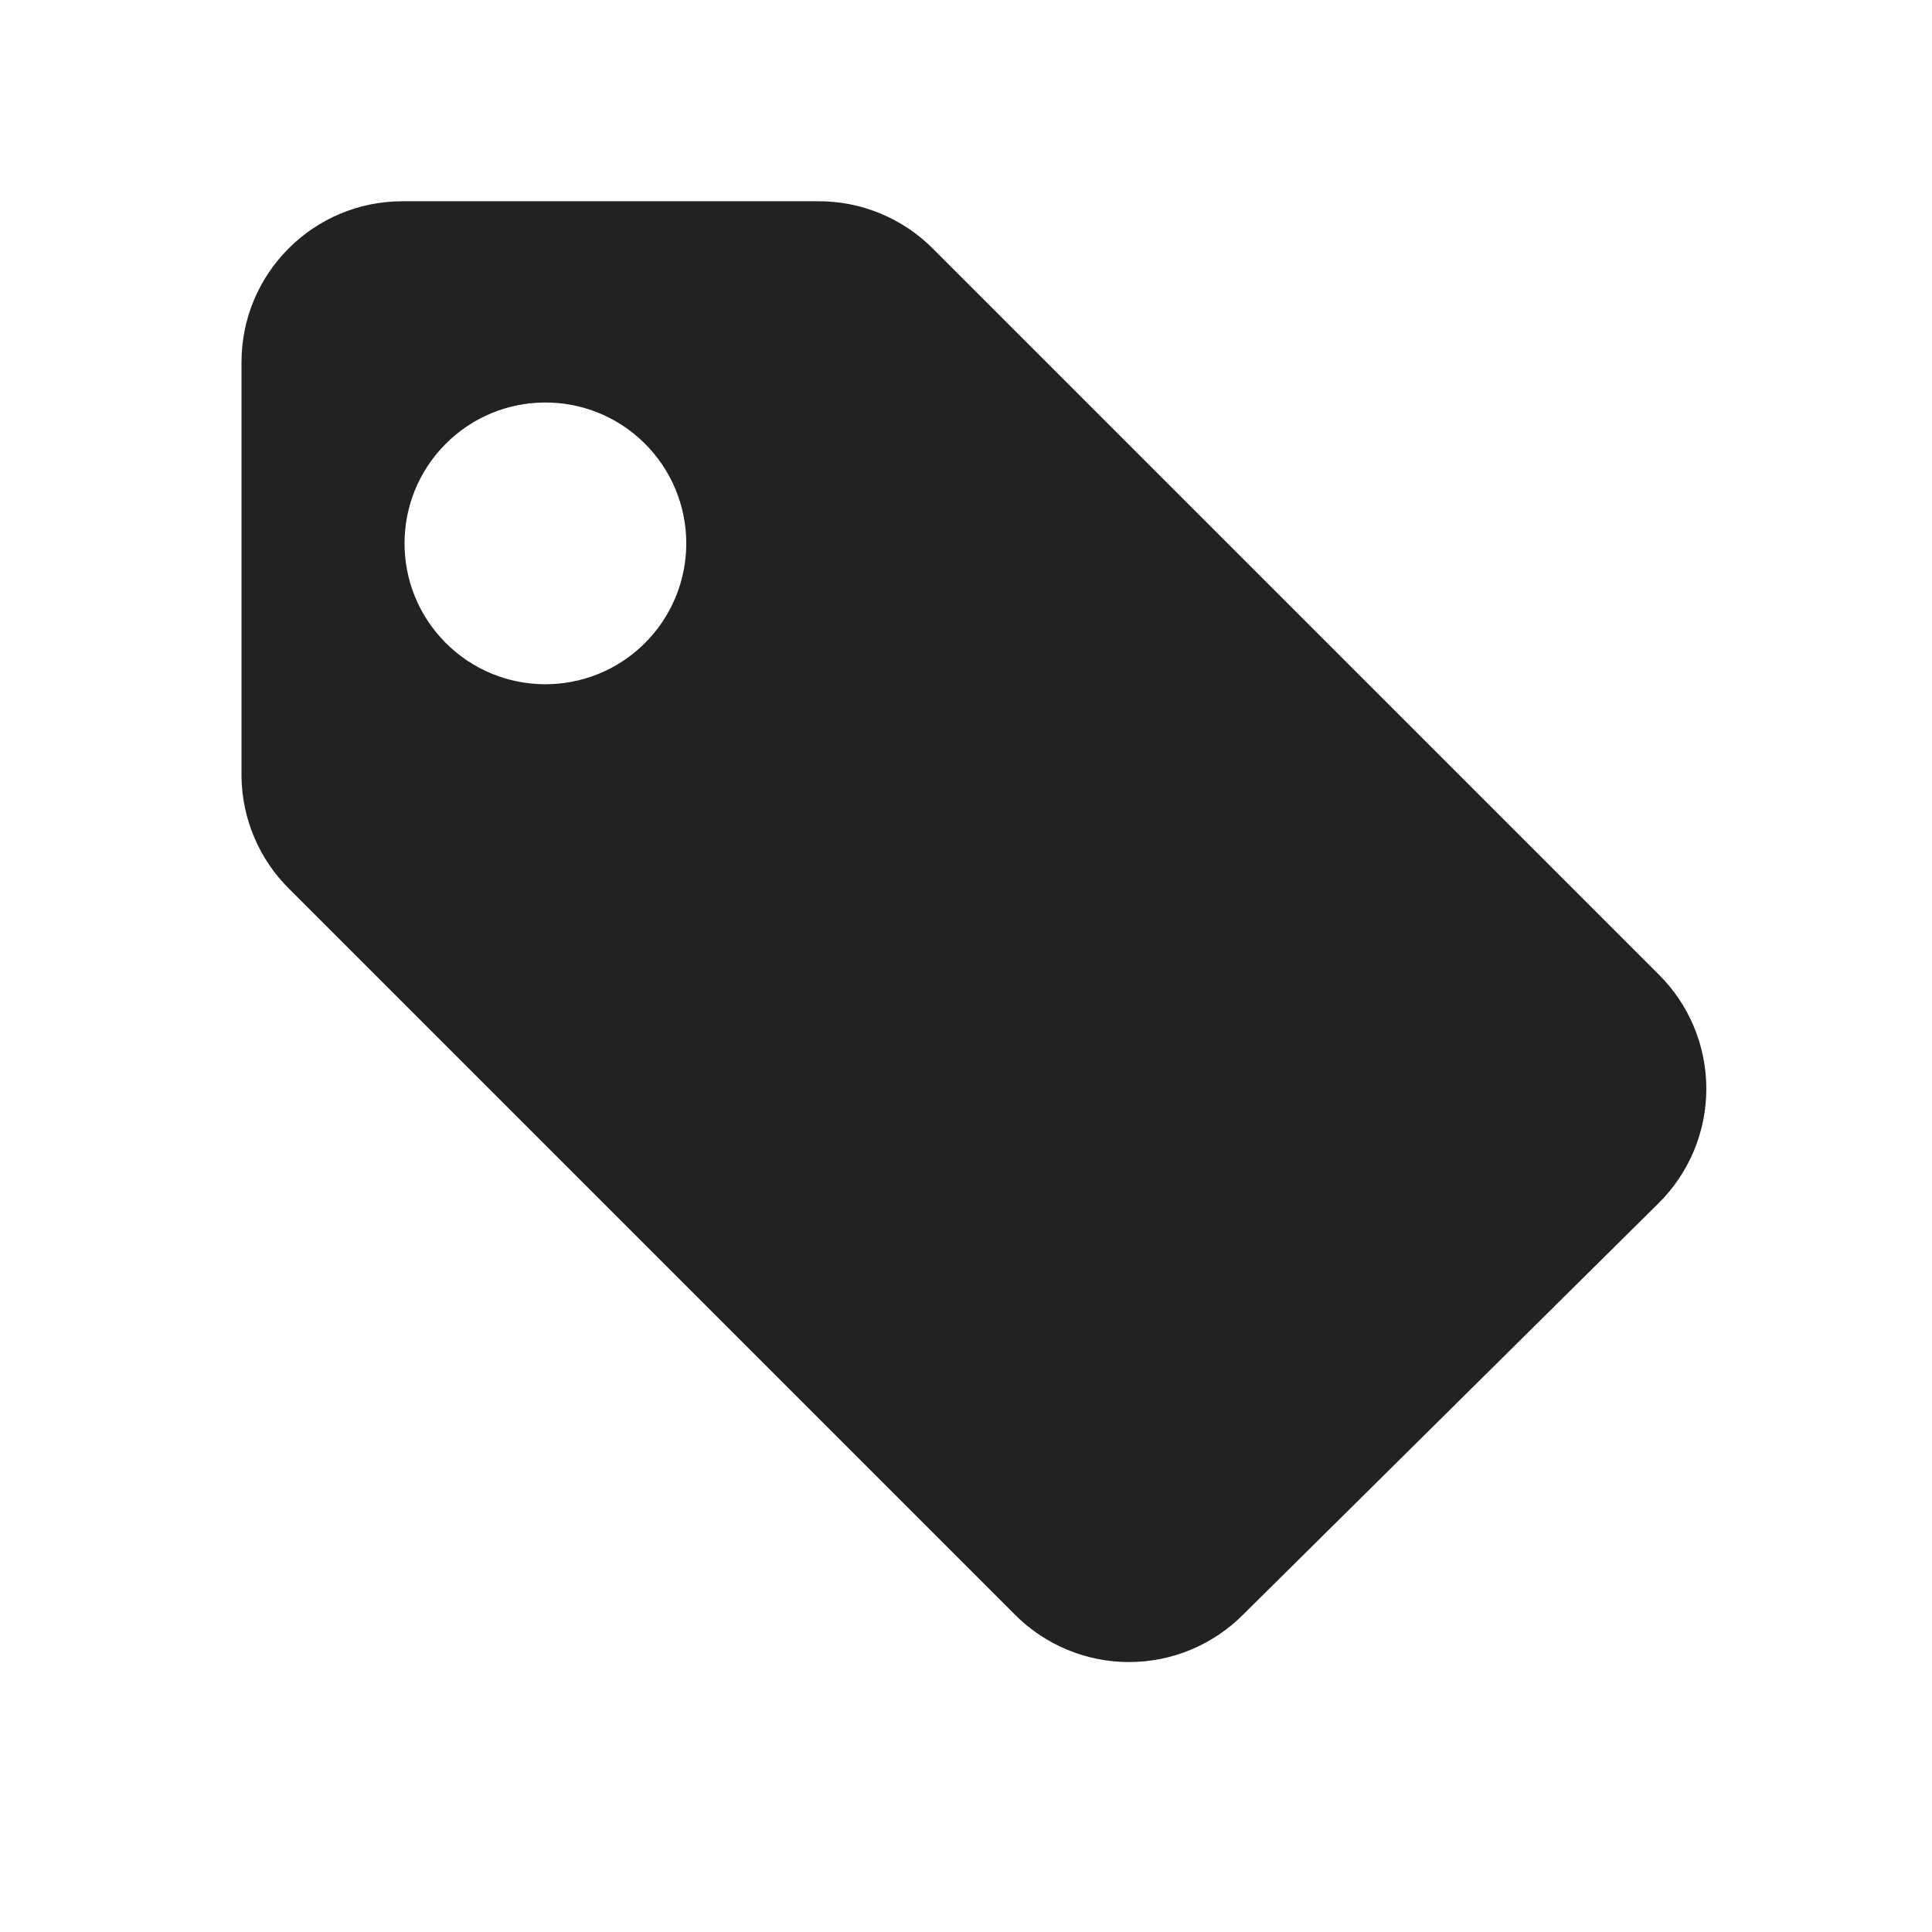
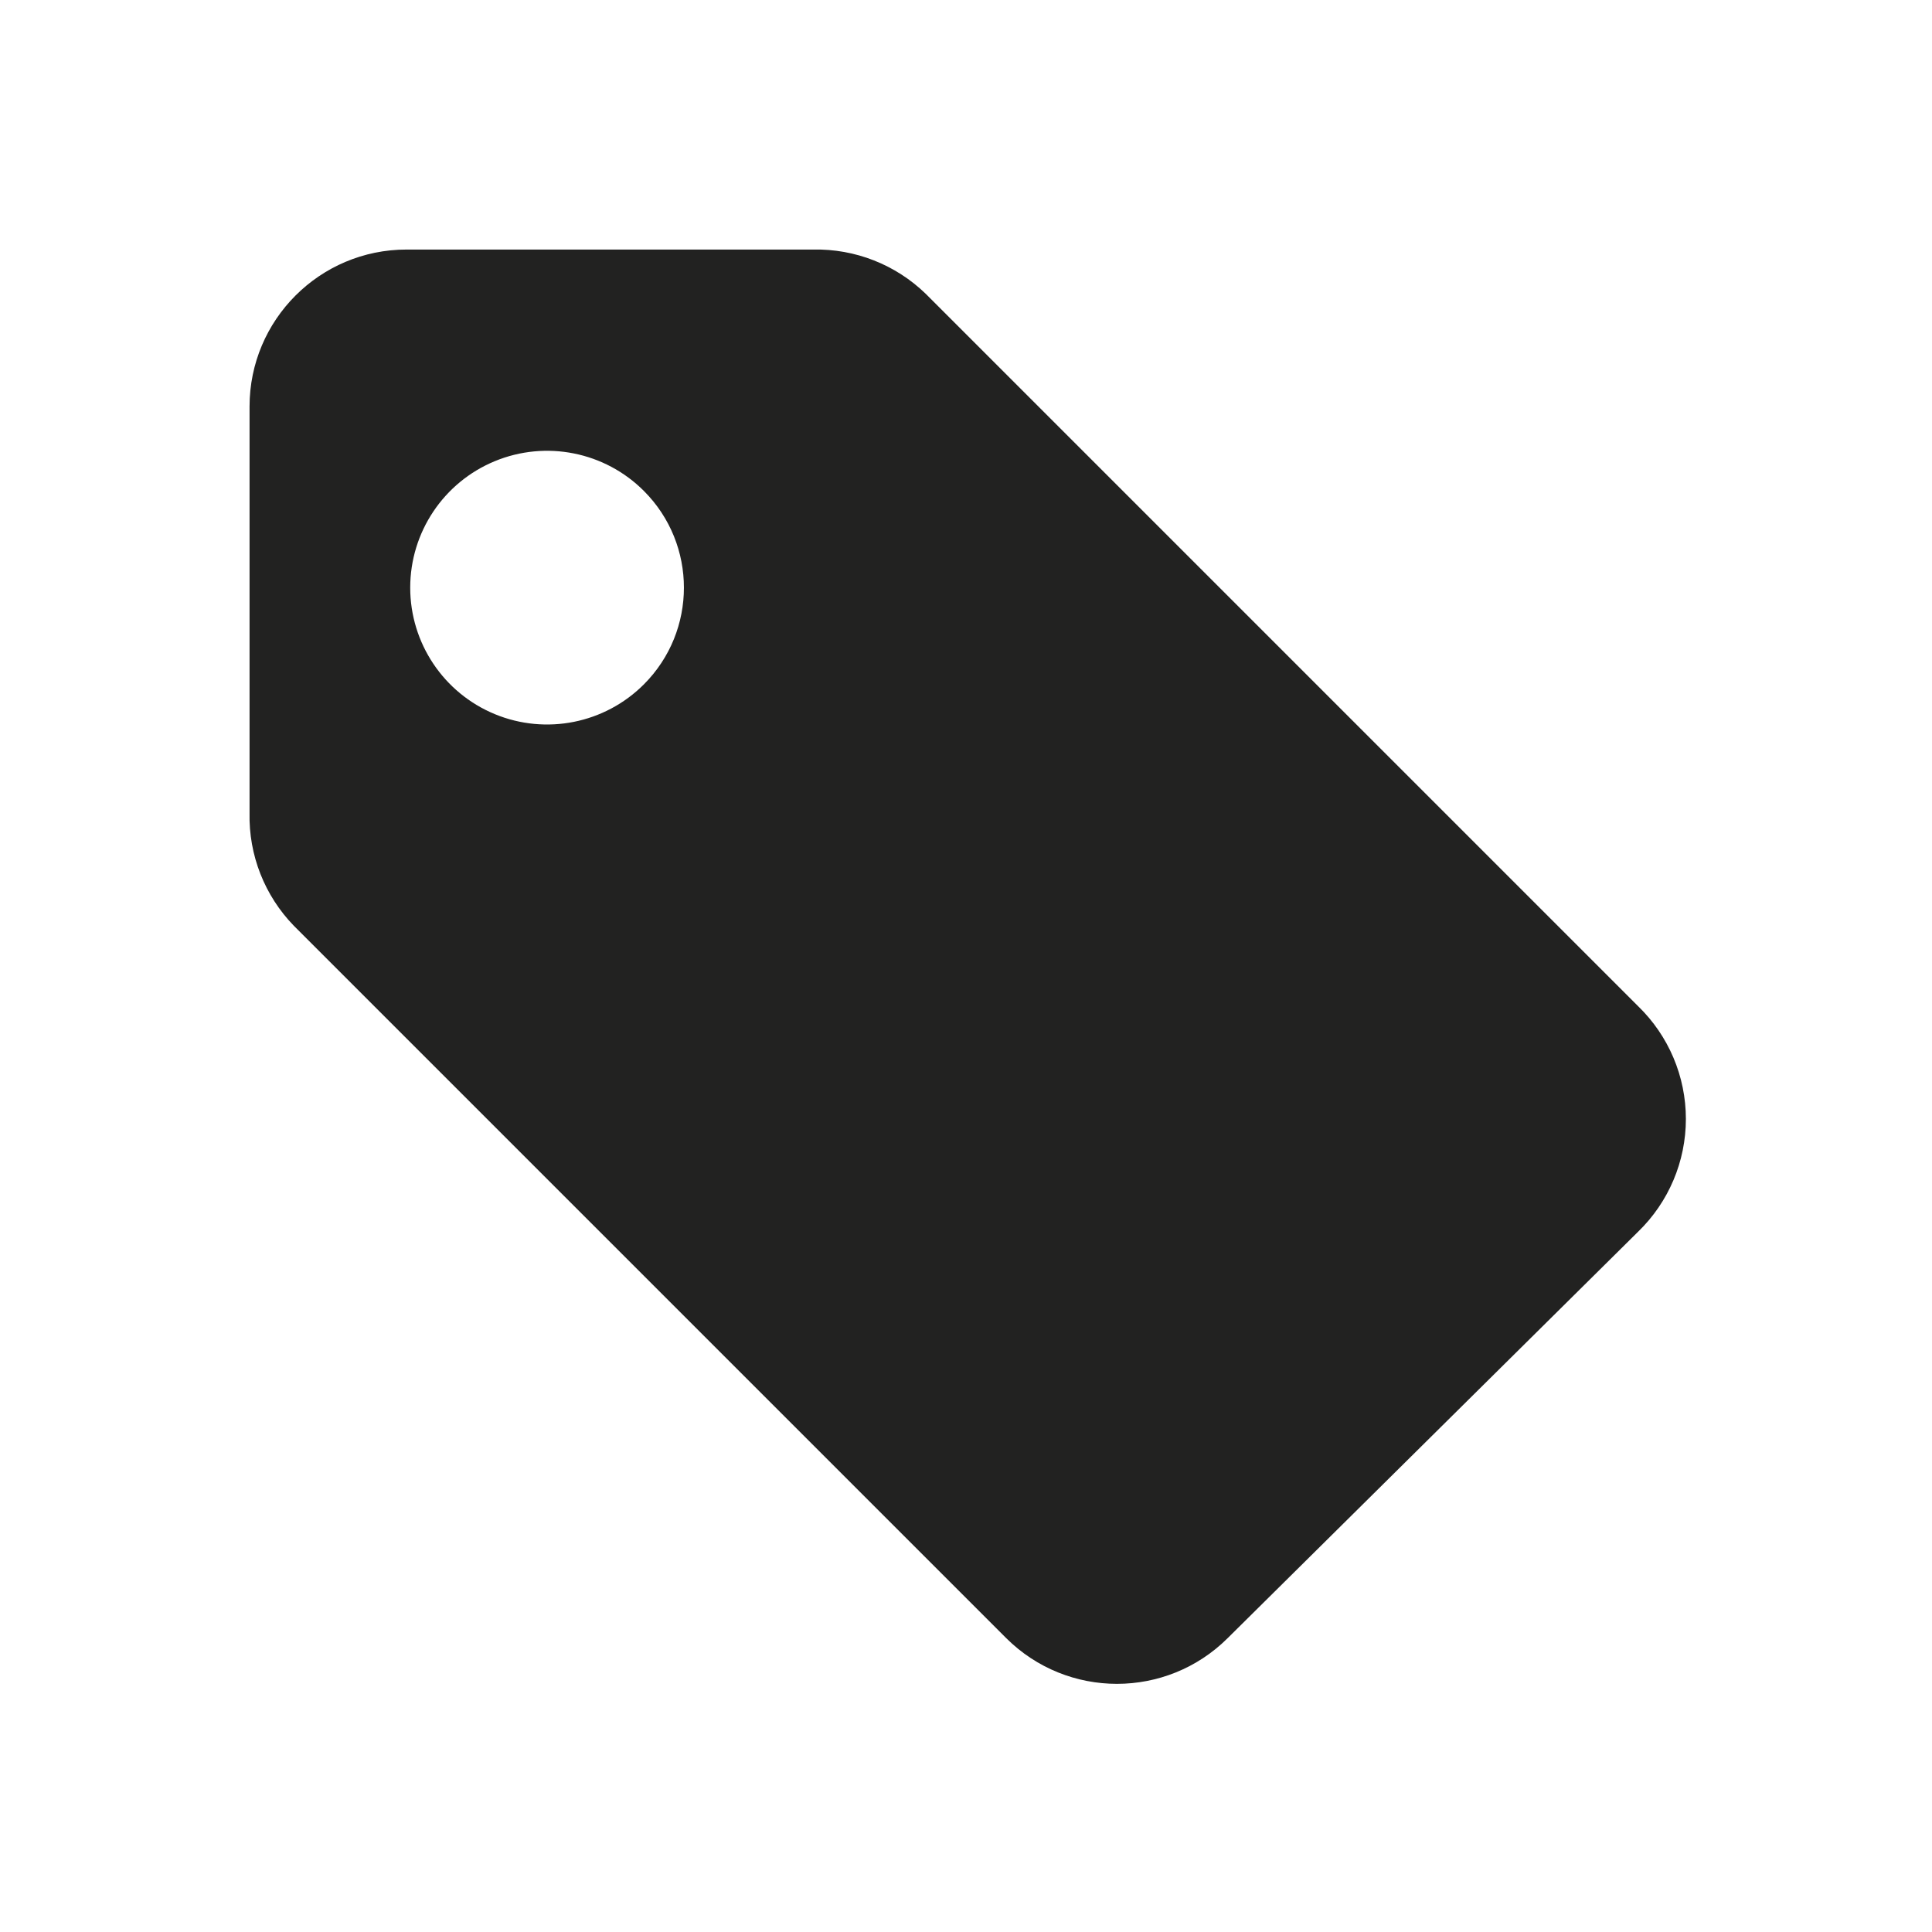
<svg xmlns="http://www.w3.org/2000/svg" viewBox="0 0 48 48">
  <g id="layout">
-     <path d="M41.2,24.2l-18-18A4,4,0,0,0,20.3,5H10A4,4,0,0,0,6,9V19.3a4,4,0,0,0,1.2,2.8l18,18a4,4,0,0,0,5.7,0L41.2,29.9A4,4,0,0,0,41.2,24.2ZM16,16A3.5,3.5,0,1,1,16,11,3.5,3.5,0,0,1,16,16Z" fill="#222221" />
+     <path d="M40.7,25,23,7.3a3.9,3.9,0,0,0-2.8-1.1H10.1a3.9,3.9,0,0,0-3.9,3.9V20.2A3.9,3.9,0,0,0,7.3,23L25,40.7a3.9,3.9,0,0,0,5.5,0L40.7,30.6A3.9,3.9,0,0,0,40.7,25ZM16,17a3.4,3.4,0,1,1,0-4.8A3.4,3.4,0,0,1,16,17Z" fill="#222221" />
  </g>
</svg>
